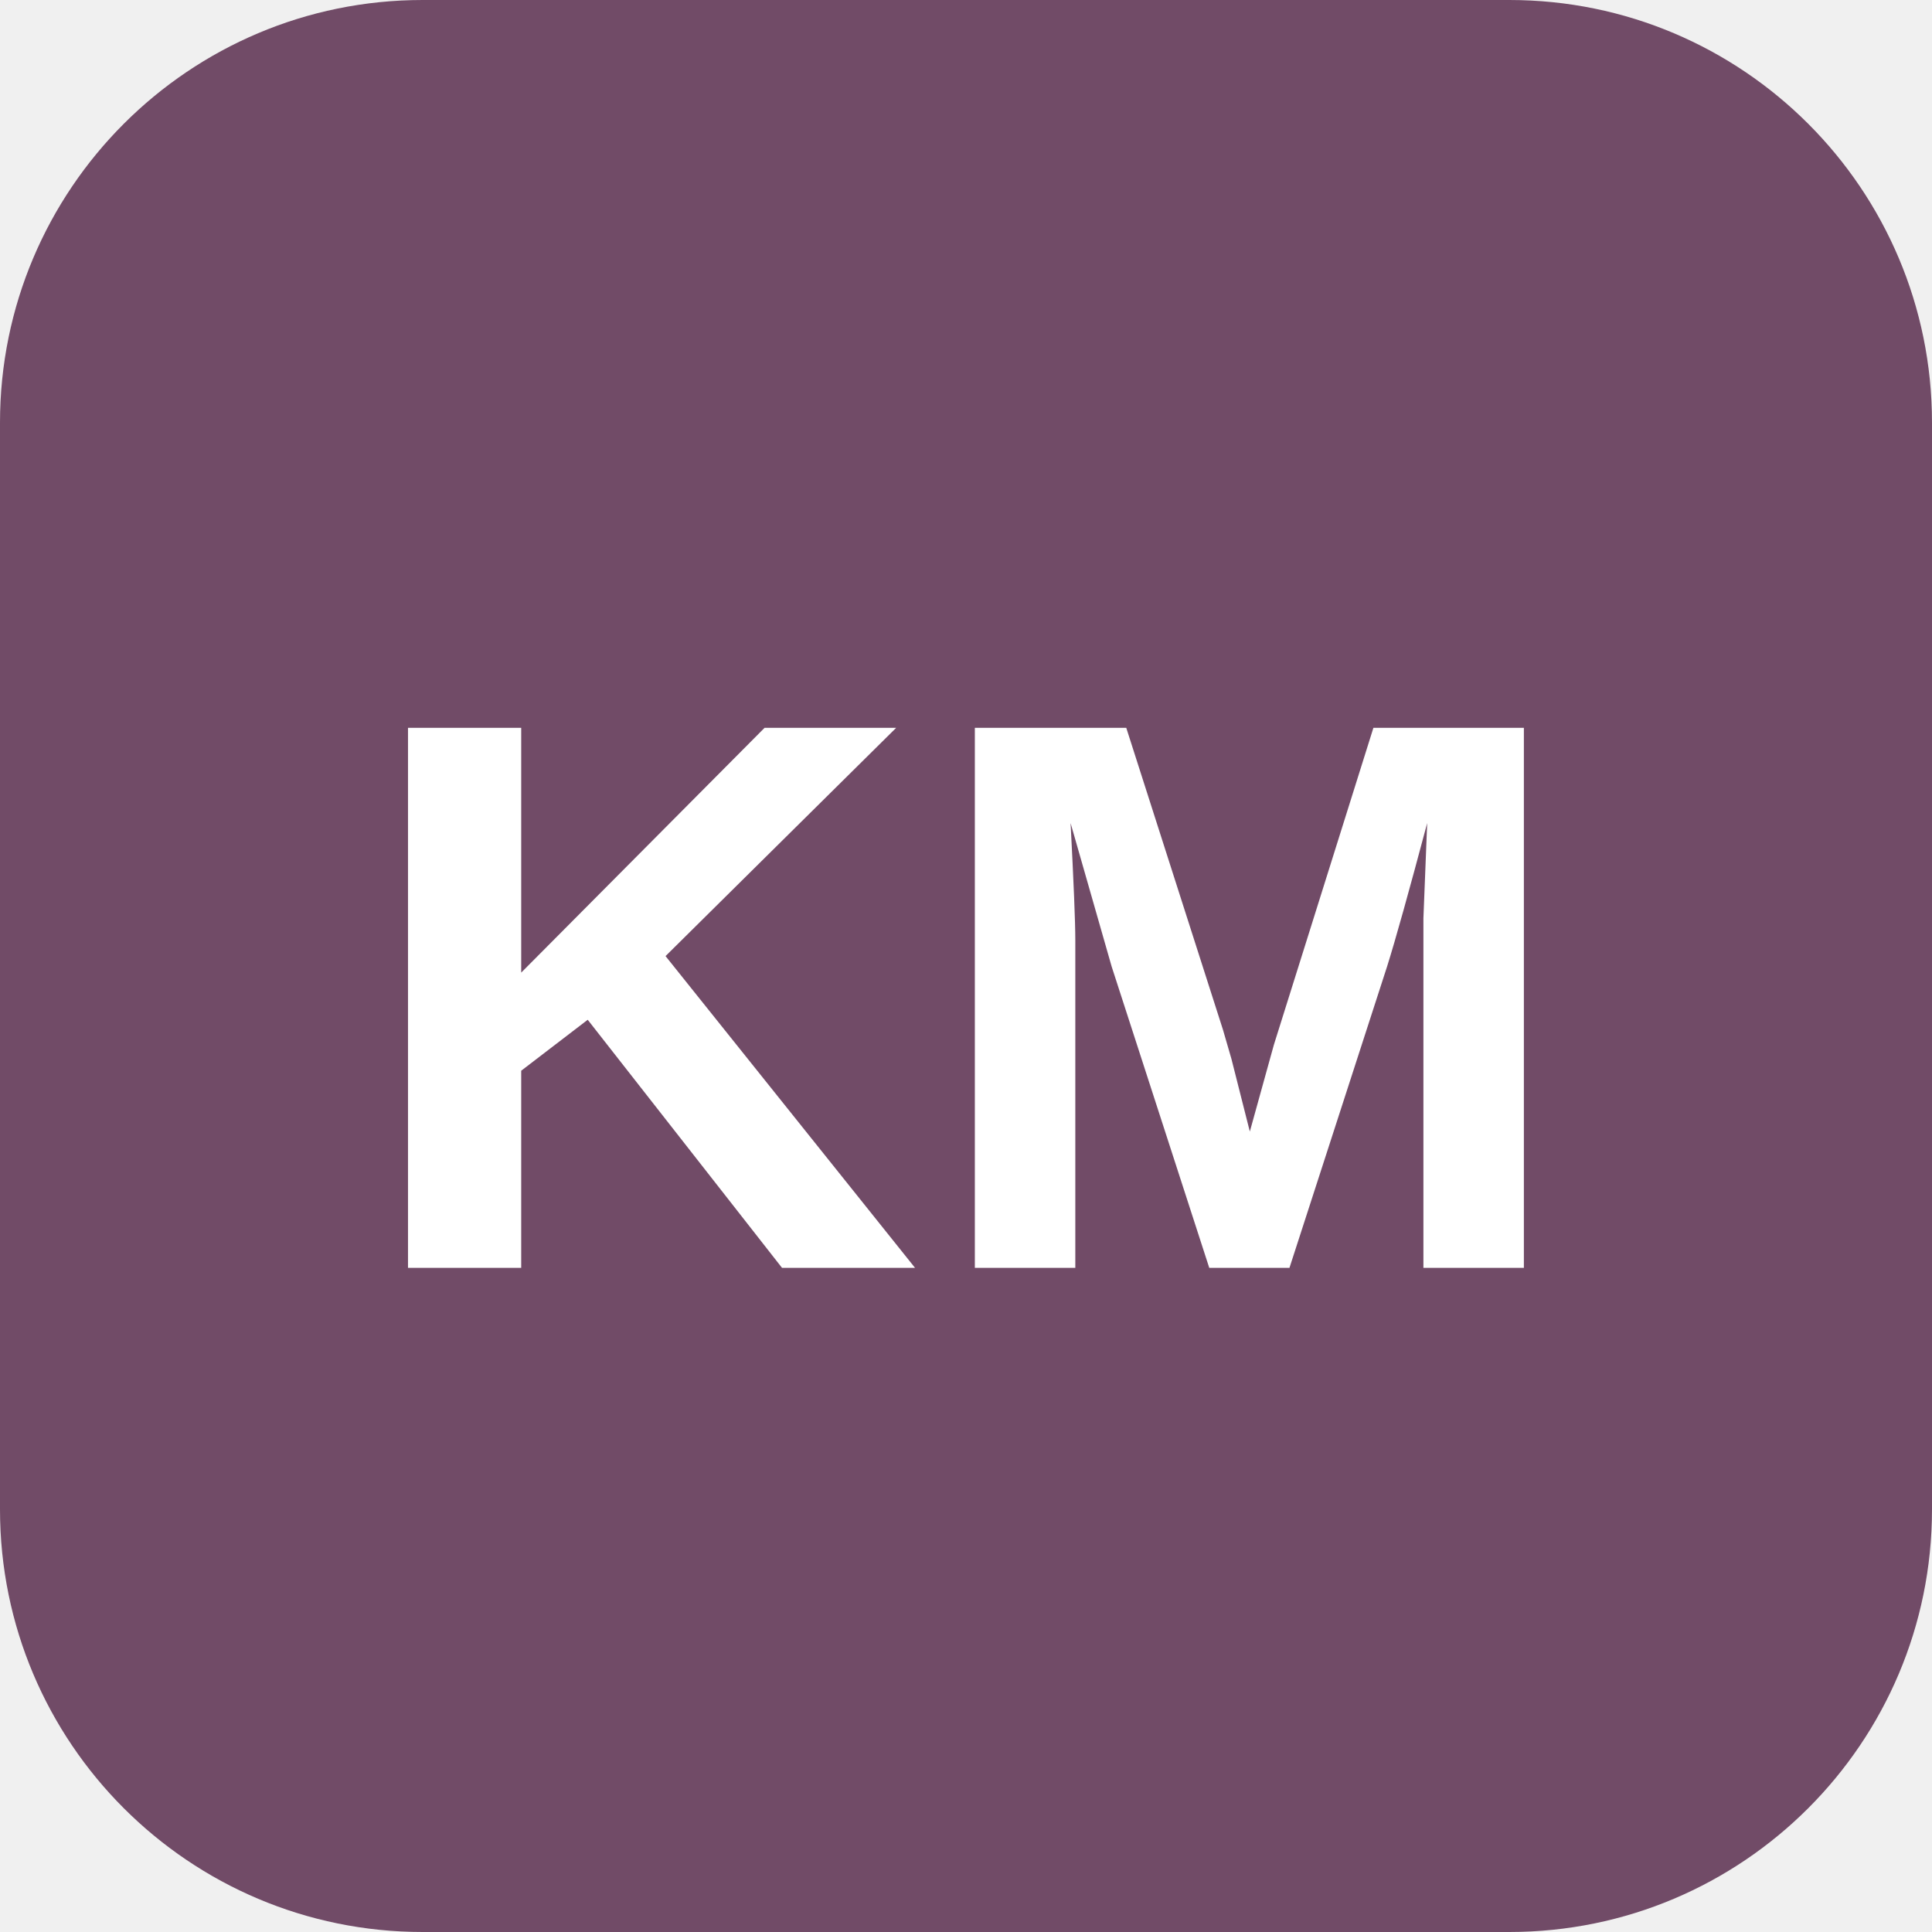
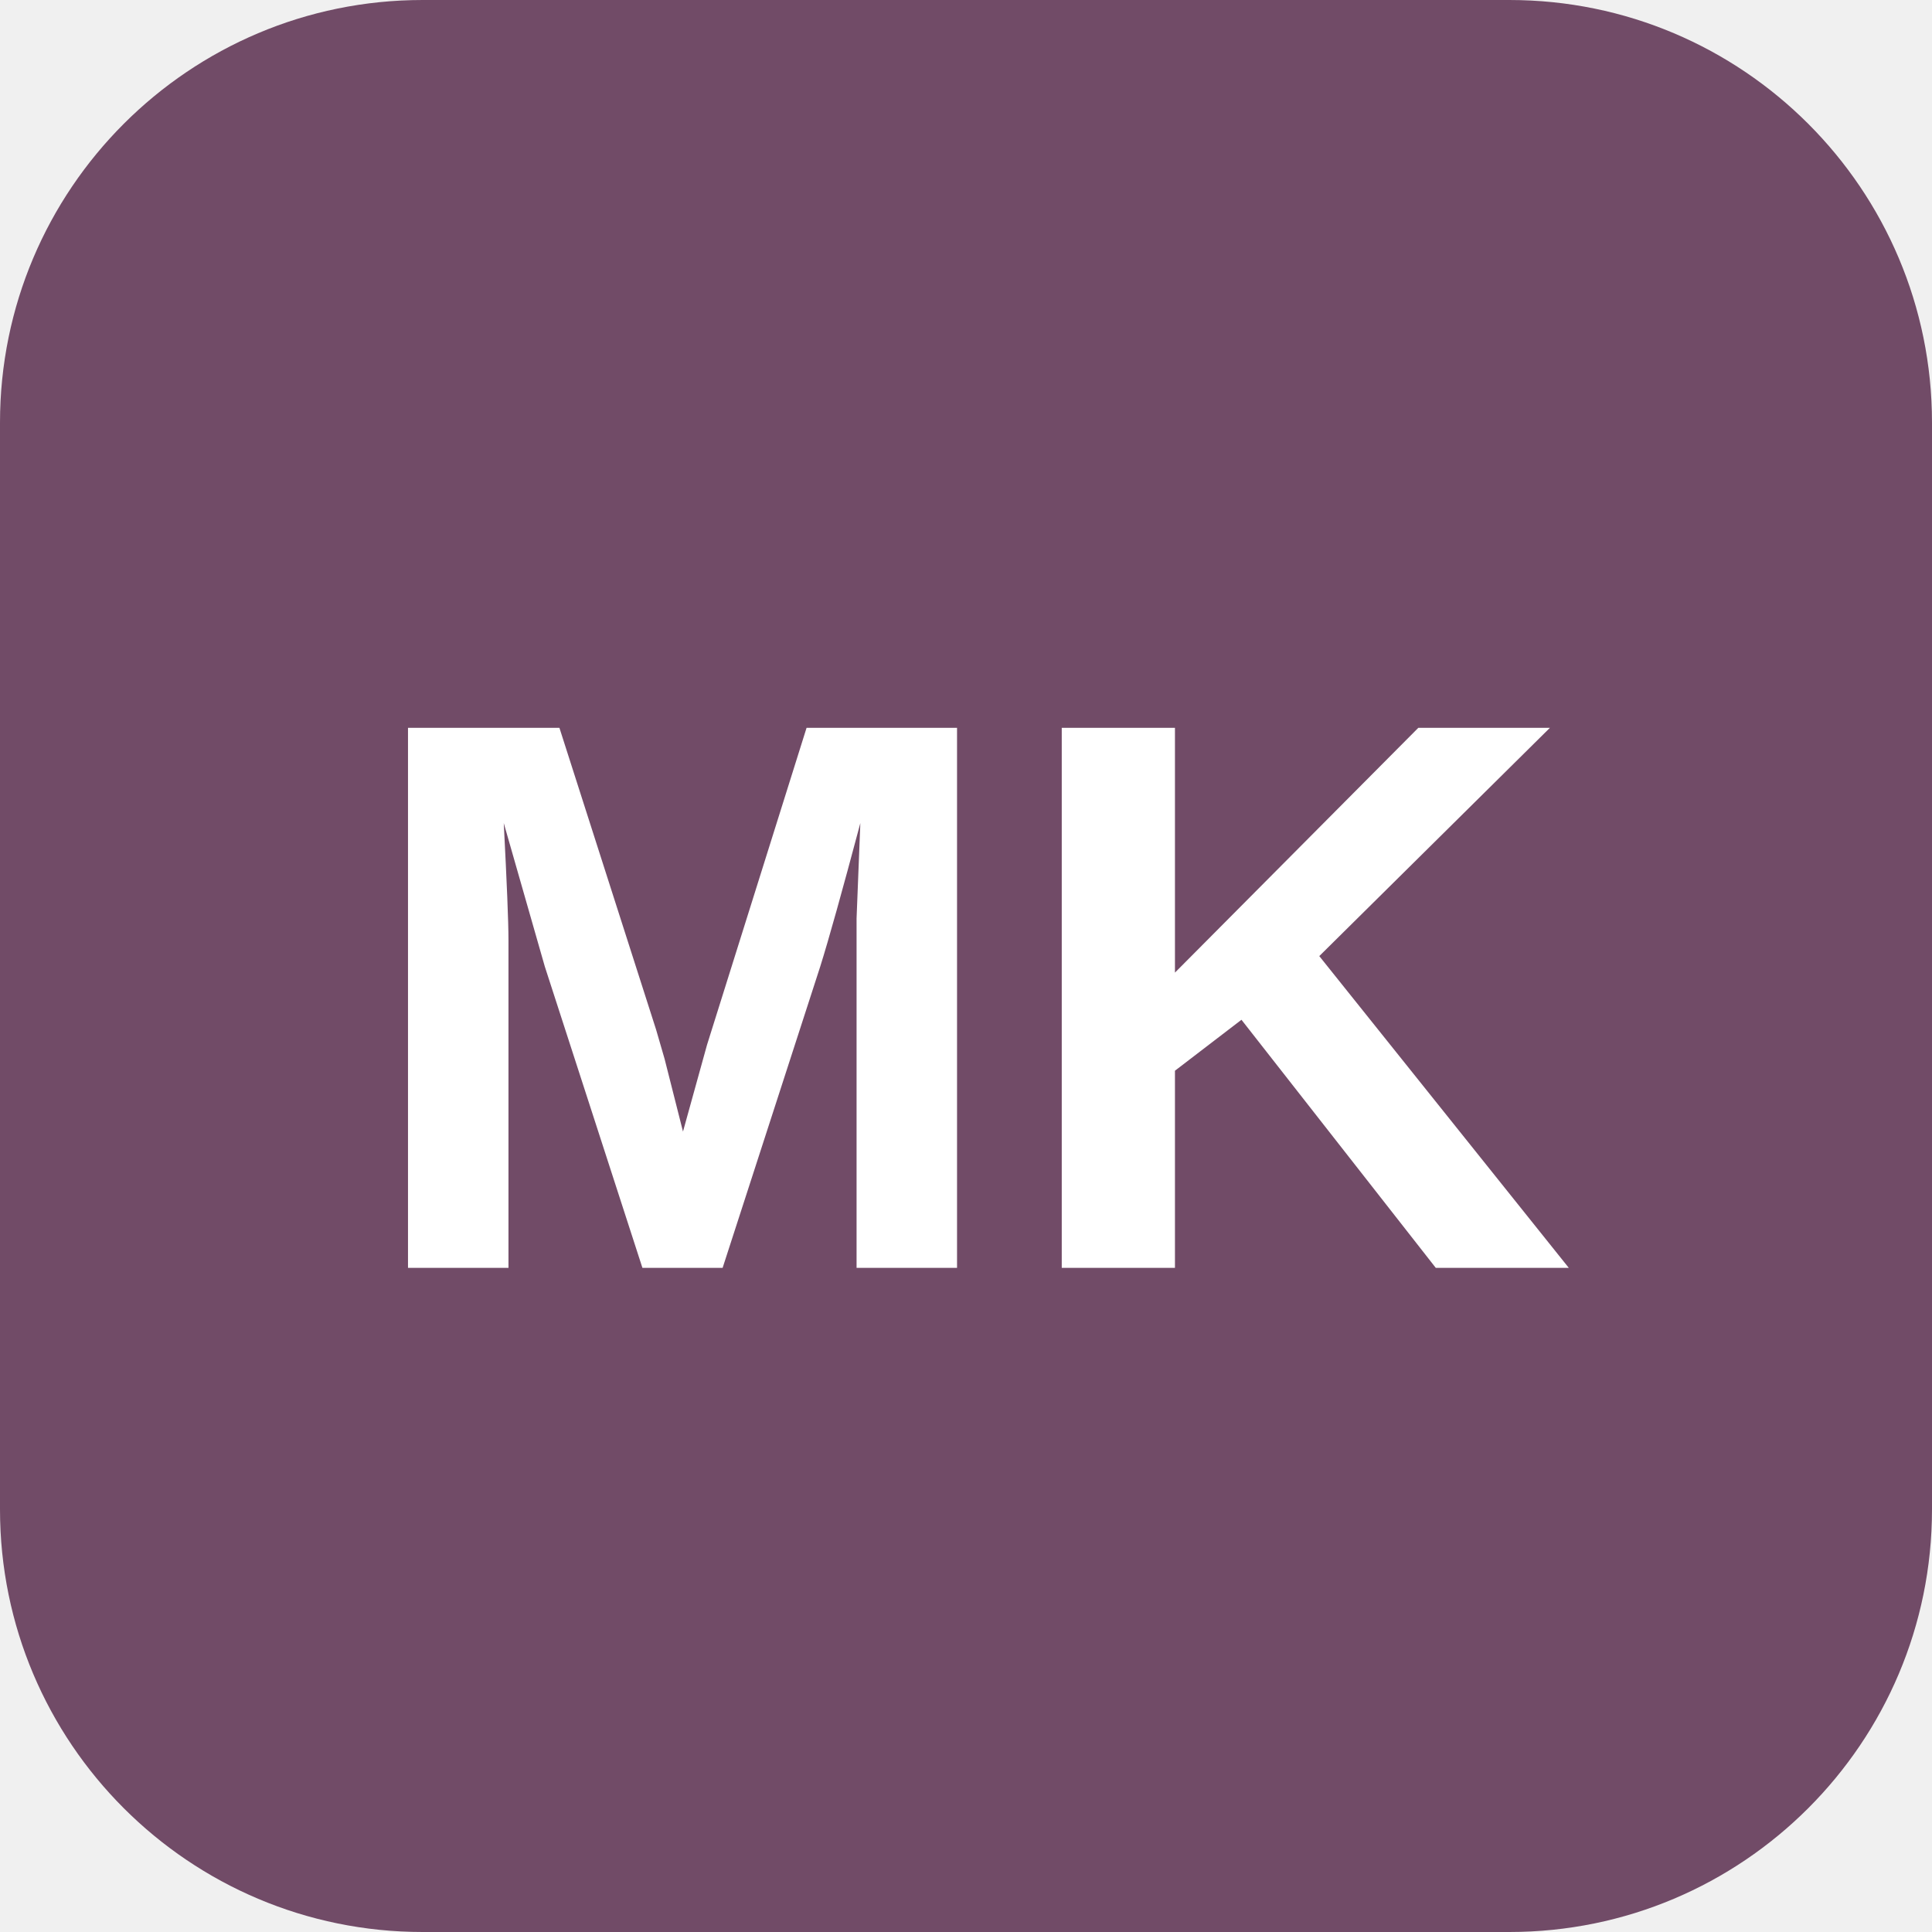
<svg xmlns="http://www.w3.org/2000/svg" viewBox="0 0 64 64">
  <rect width="64" height="64" rx="14" fill="#714B67" />
-   <text x="32" y="42" text-anchor="middle" font-family="Poppins, Arial, sans-serif" font-size="26" font-weight="700" fill="#FFFFFF">KM</text>
+   <text x="32" y="42" text-anchor="middle" font-family="Poppins, Arial, sans-serif" font-size="26" font-weight="700" fill="#FFFFFF">MK</text>
</svg>
